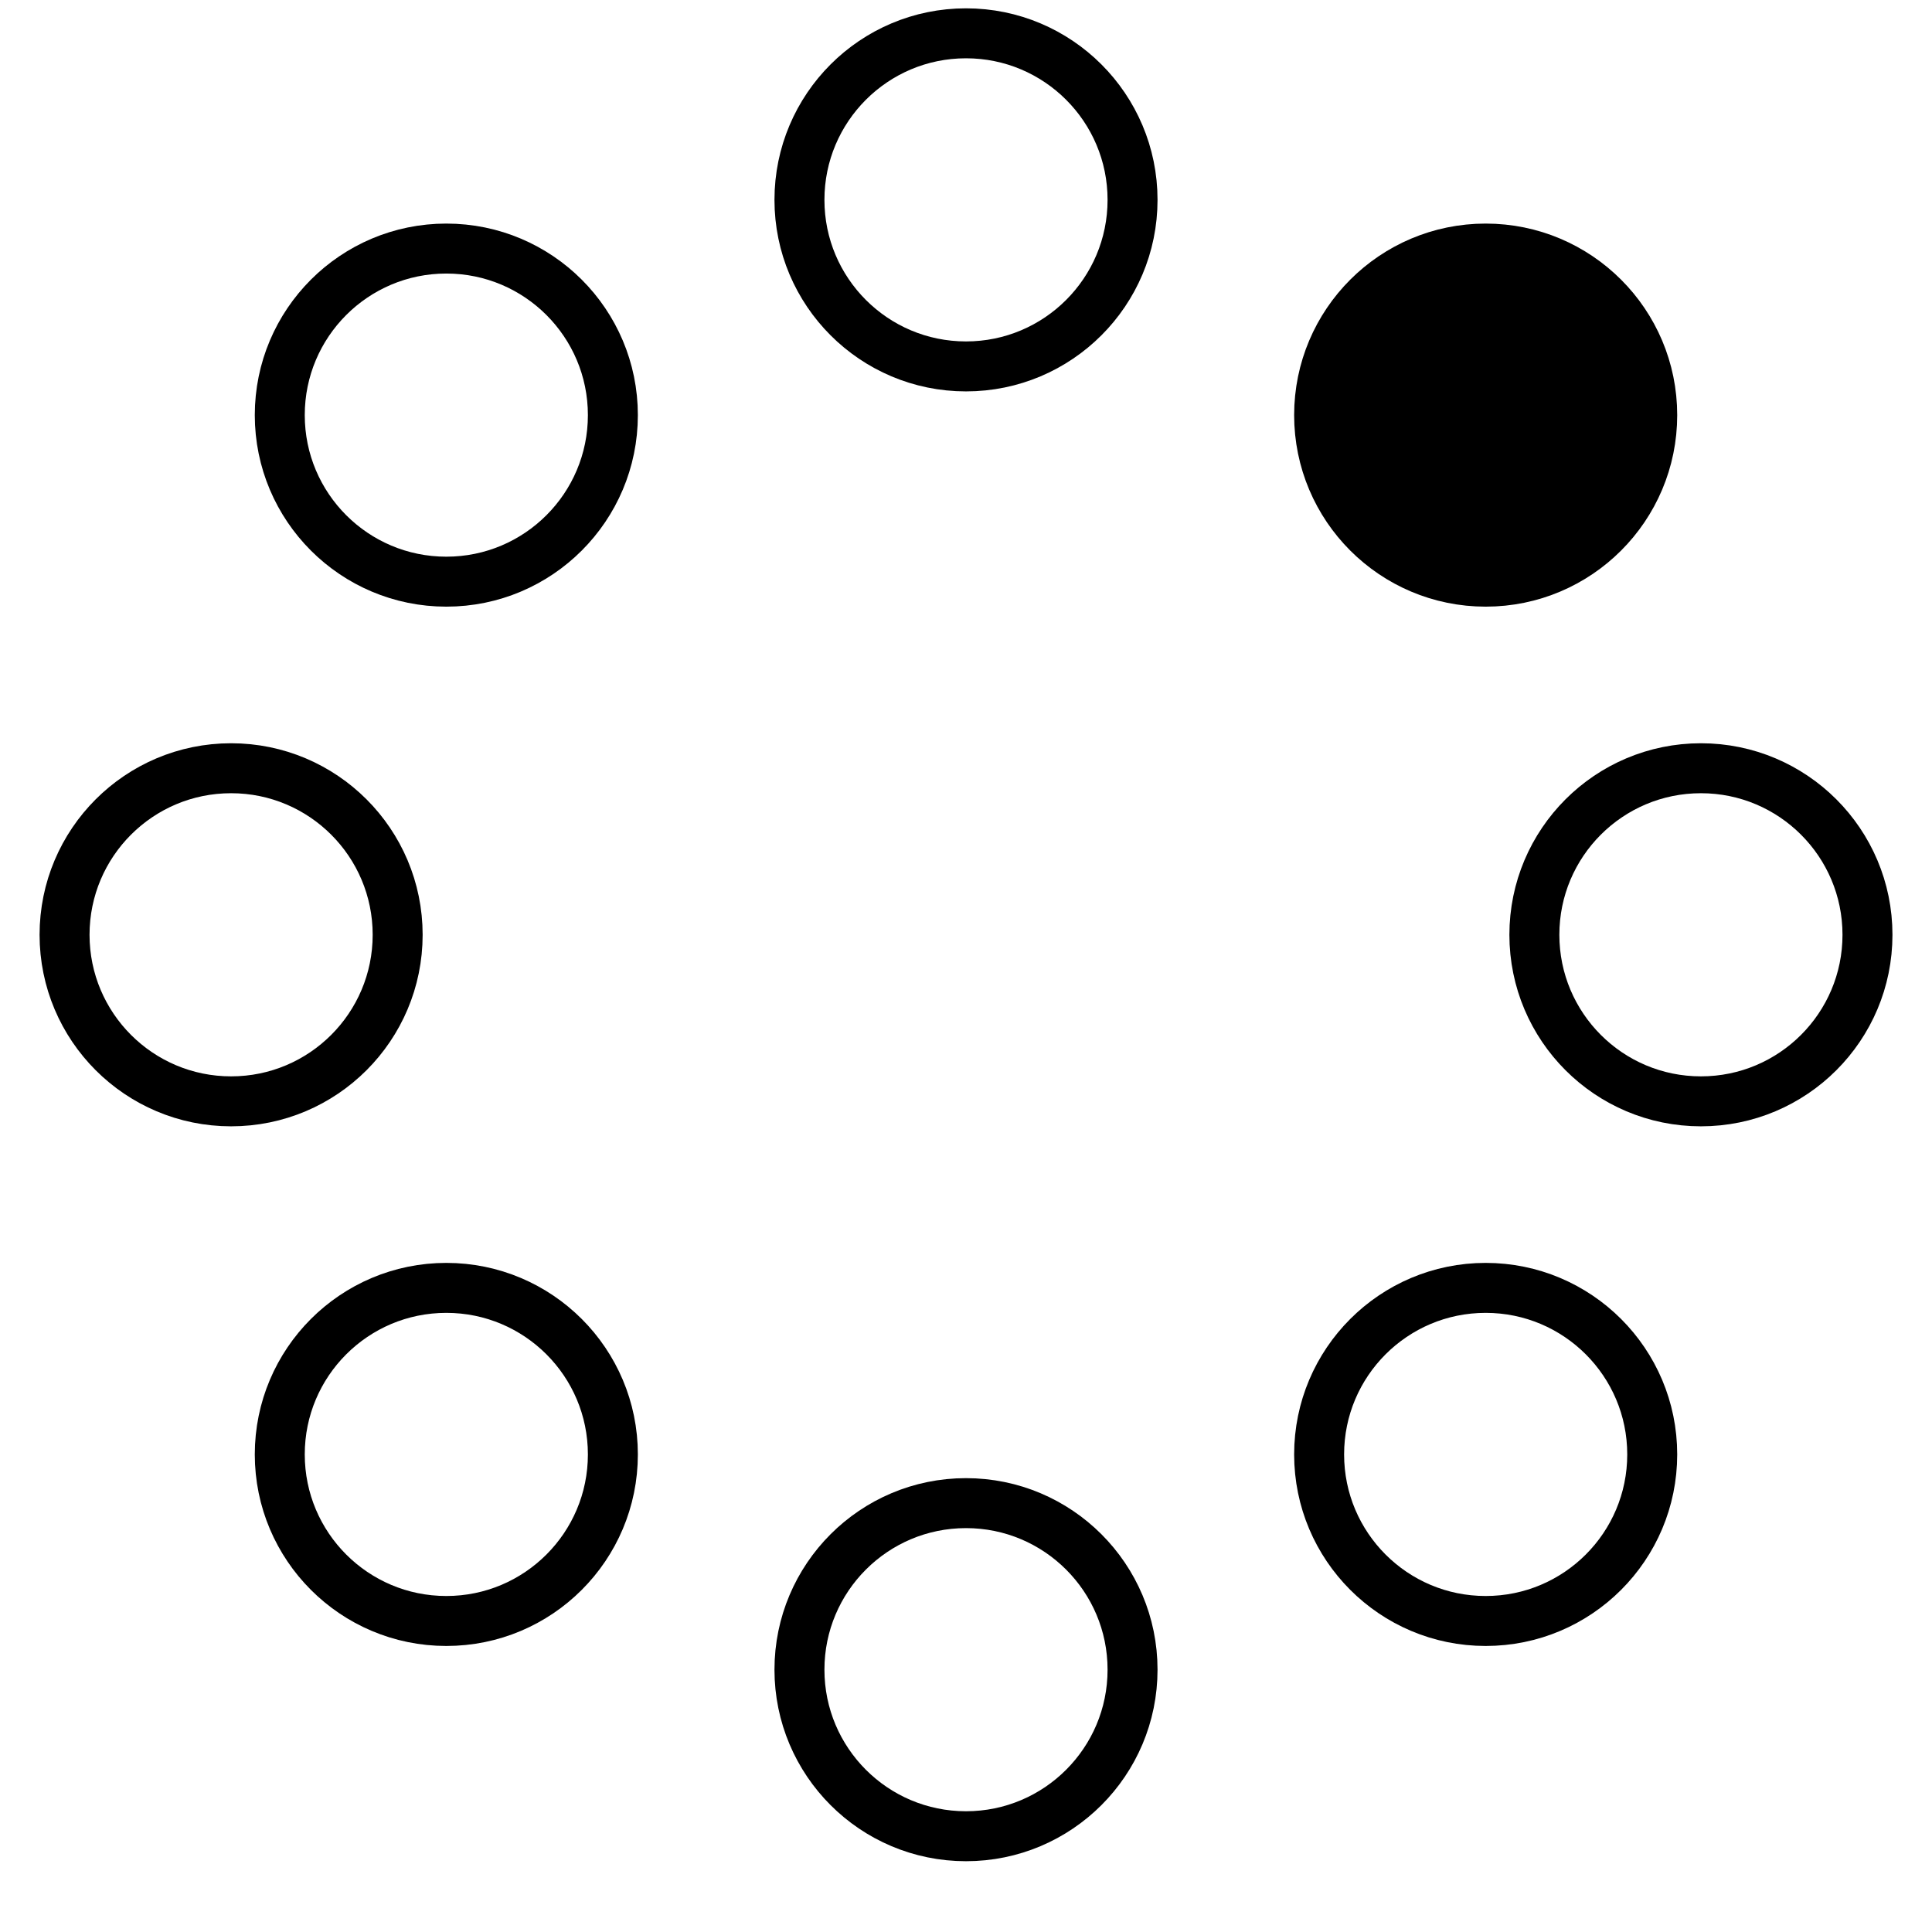
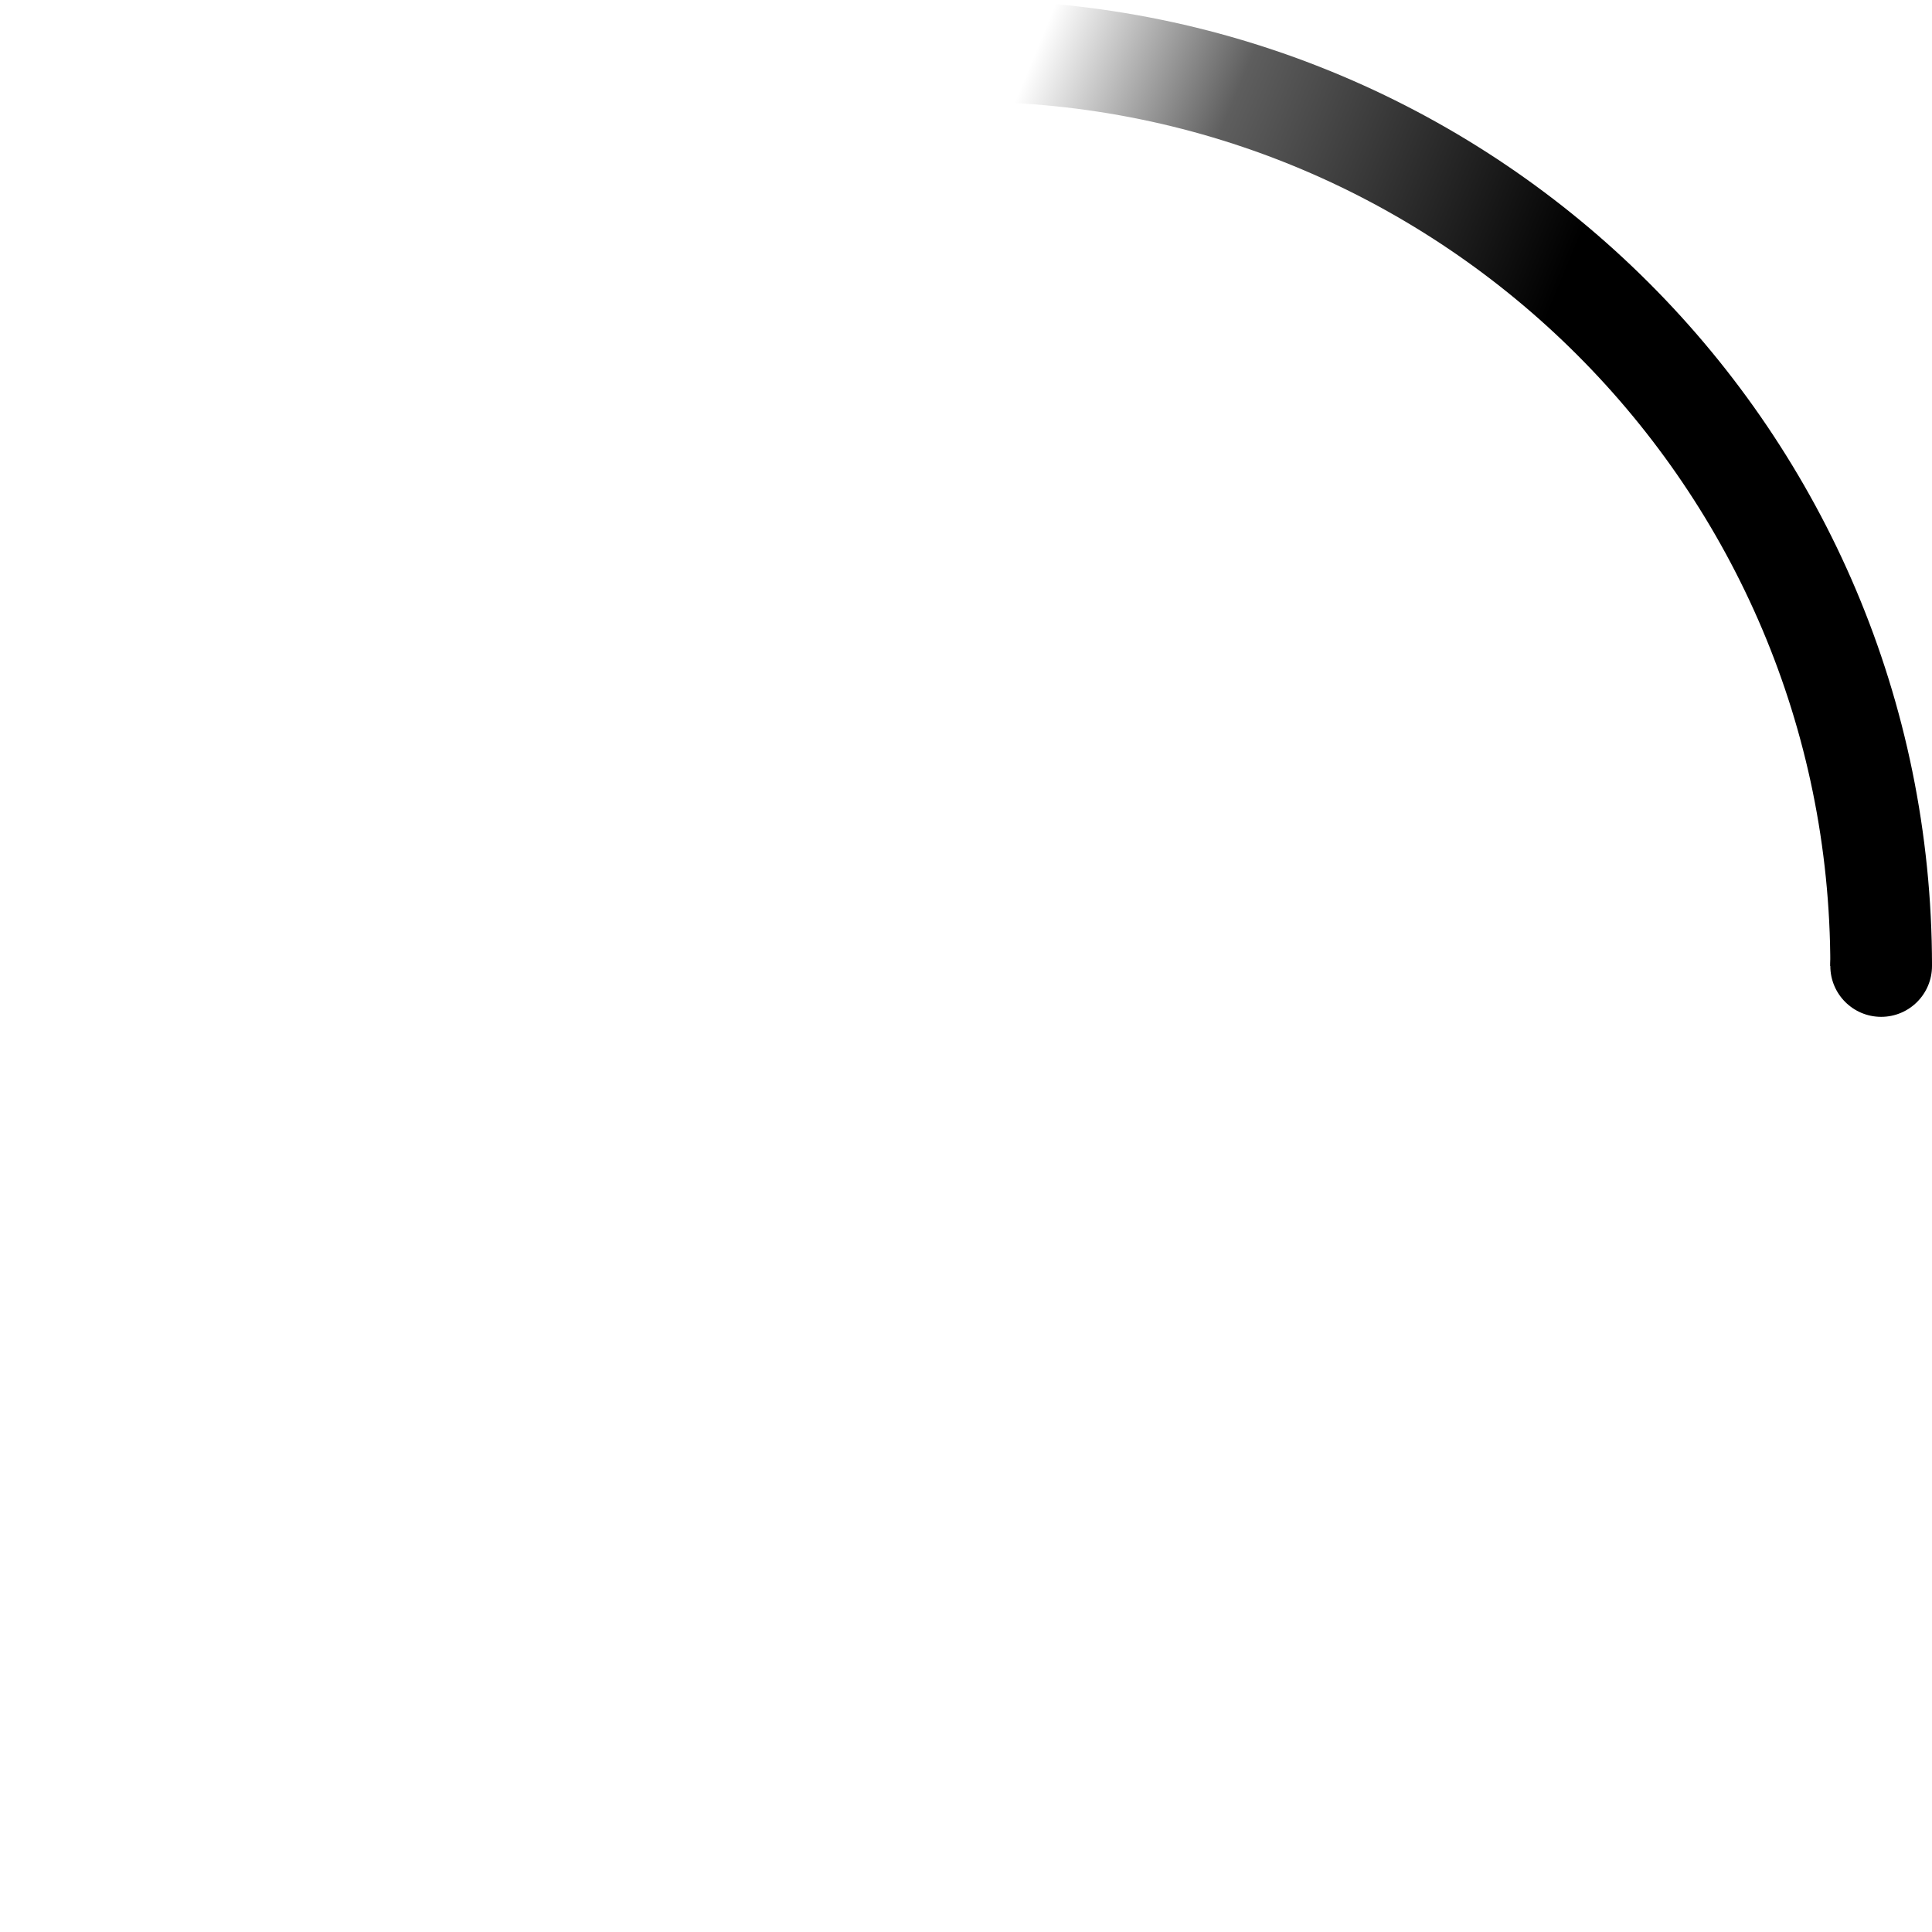
- <svg xmlns="http://www.w3.org/2000/svg" width="58" height="58" viewBox="0 0 58 58">
+ <svg xmlns="http://www.w3.org/2000/svg" width="38" height="38" viewBox="0 0 38 38">
+   <defs>
+     <linearGradient x1="8.042%" y1="0%" x2="65.682%" y2="23.865%" id="a">
+       <stop stop-color="#000" stop-opacity="0" offset="0%" />
+       <stop stop-color="#000" stop-opacity=".631" offset="35.146%" />
+       <stop stop-color="#000" offset="100%" />
+     </linearGradient>
+   </defs>
  <g fill="none" fill-rule="evenodd">
-     <g transform="translate(2 1)" stroke="#000" stroke-width="1.5">
-       <circle cx="42.601" cy="11.462" r="5" fill-opacity="1" fill="#000">
-         <animate attributeName="fill-opacity" begin="0s" dur="1.3s" values="1;0;0;0;0;0;0;0" calcMode="linear" repeatCount="indefinite" />
-       </circle>
-       <circle cx="49.063" cy="27.063" r="5" fill-opacity="0" fill="#000">
-         <animate attributeName="fill-opacity" begin="0s" dur="1.3s" values="0;1;0;0;0;0;0;0" calcMode="linear" repeatCount="indefinite" />
-       </circle>
-       <circle cx="42.601" cy="42.663" r="5" fill-opacity="0" fill="#000">
-         <animate attributeName="fill-opacity" begin="0s" dur="1.3s" values="0;0;1;0;0;0;0;0" calcMode="linear" repeatCount="indefinite" />
-       </circle>
-       <circle cx="27" cy="49.125" r="5" fill-opacity="0" fill="#000">
-         <animate attributeName="fill-opacity" begin="0s" dur="1.3s" values="0;0;0;1;0;0;0;0" calcMode="linear" repeatCount="indefinite" />
-       </circle>
-       <circle cx="11.399" cy="42.663" r="5" fill-opacity="0" fill="#000">
-         <animate attributeName="fill-opacity" begin="0s" dur="1.3s" values="0;0;0;0;1;0;0;0" calcMode="linear" repeatCount="indefinite" />
-       </circle>
-       <circle cx="4.938" cy="27.063" r="5" fill-opacity="0" fill="#000">
-         <animate attributeName="fill-opacity" begin="0s" dur="1.3s" values="0;0;0;0;0;1;0;0" calcMode="linear" repeatCount="indefinite" />
-       </circle>
-       <circle cx="11.399" cy="11.462" r="5" fill-opacity="0" fill="#000">
-         <animate attributeName="fill-opacity" begin="0s" dur="1.3s" values="0;0;0;0;0;0;1;0" calcMode="linear" repeatCount="indefinite" />
-       </circle>
-       <circle cx="27" cy="5" r="5" fill-opacity="0" fill="#000">
-         <animate attributeName="fill-opacity" begin="0s" dur="1.3s" values="0;0;0;0;0;0;0;1" calcMode="linear" repeatCount="indefinite" />
+     <g transform="translate(1 1)">
+       <path d="M36 18c0-9.94-8.06-18-18-18" id="Oval-2" stroke="url(#a)" stroke-width="2">
+         <animateTransform attributeName="transform" type="rotate" from="0 18 18" to="360 18 18" dur="0.9s" repeatCount="indefinite" />
+       </path>
+       <circle fill="#000" cx="36" cy="18" r="1">
+         <animateTransform attributeName="transform" type="rotate" from="0 18 18" to="360 18 18" dur="0.9s" repeatCount="indefinite" />
      </circle>
    </g>
  </g>
</svg>
